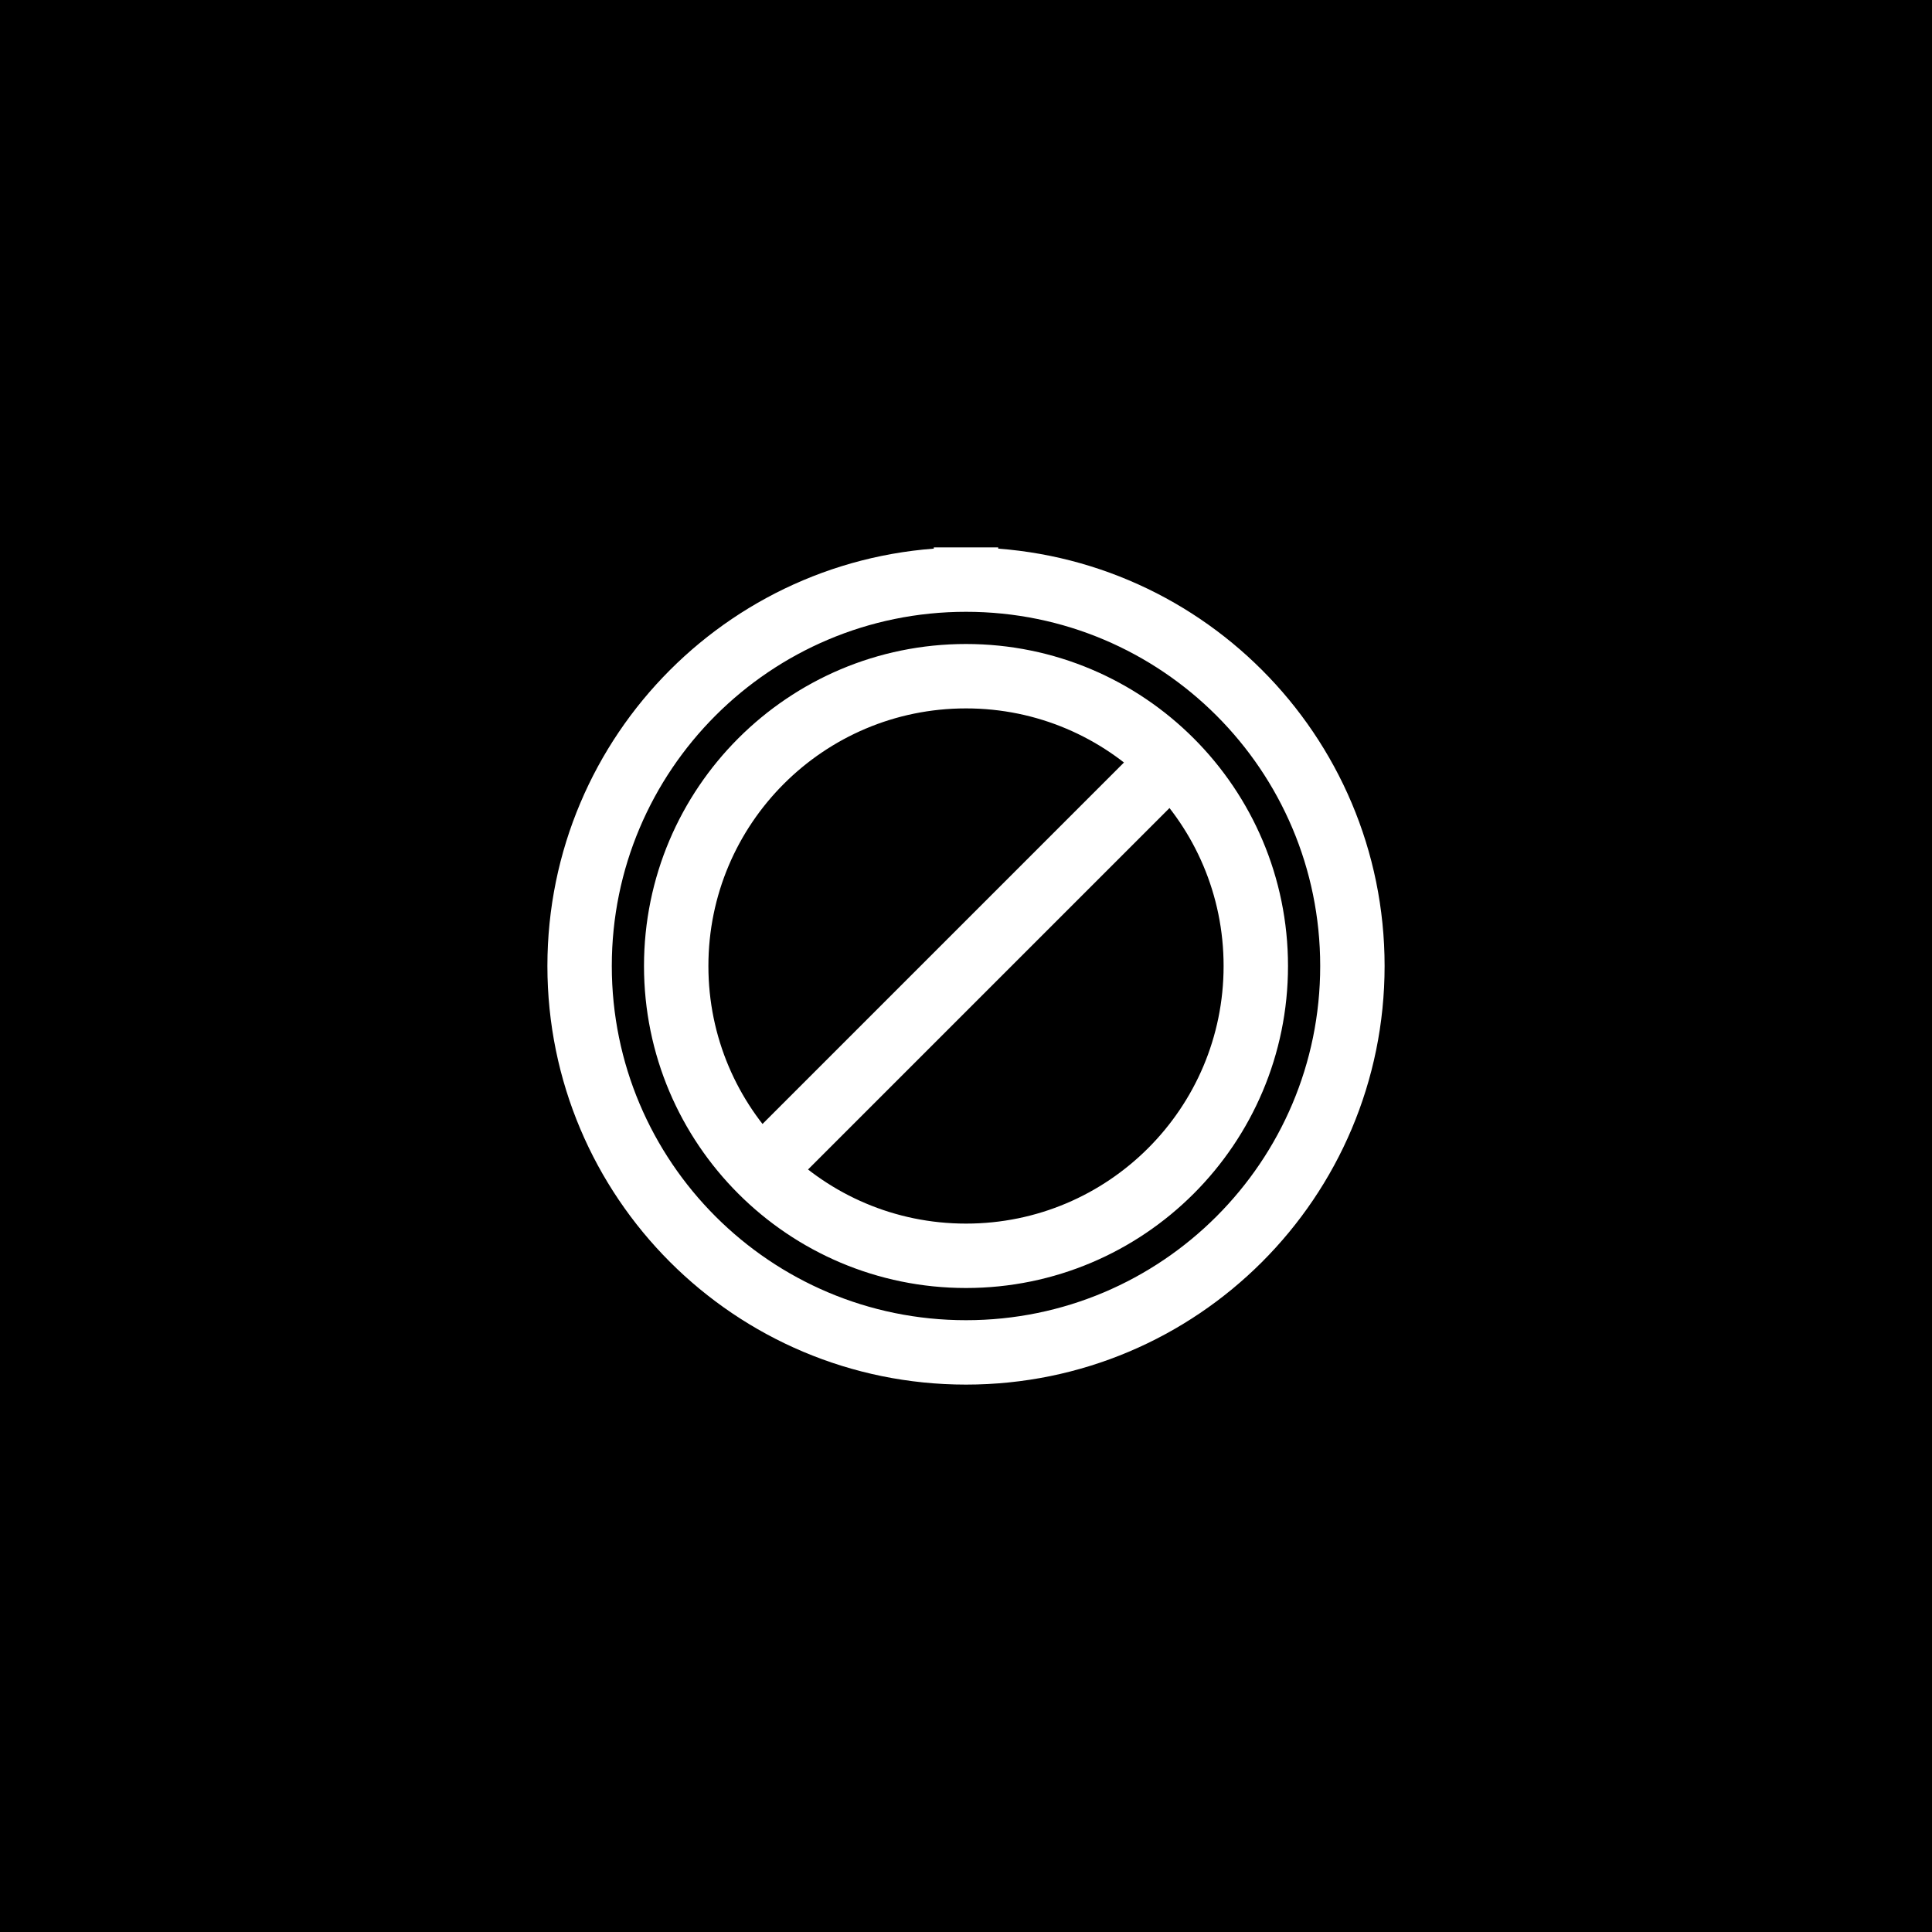
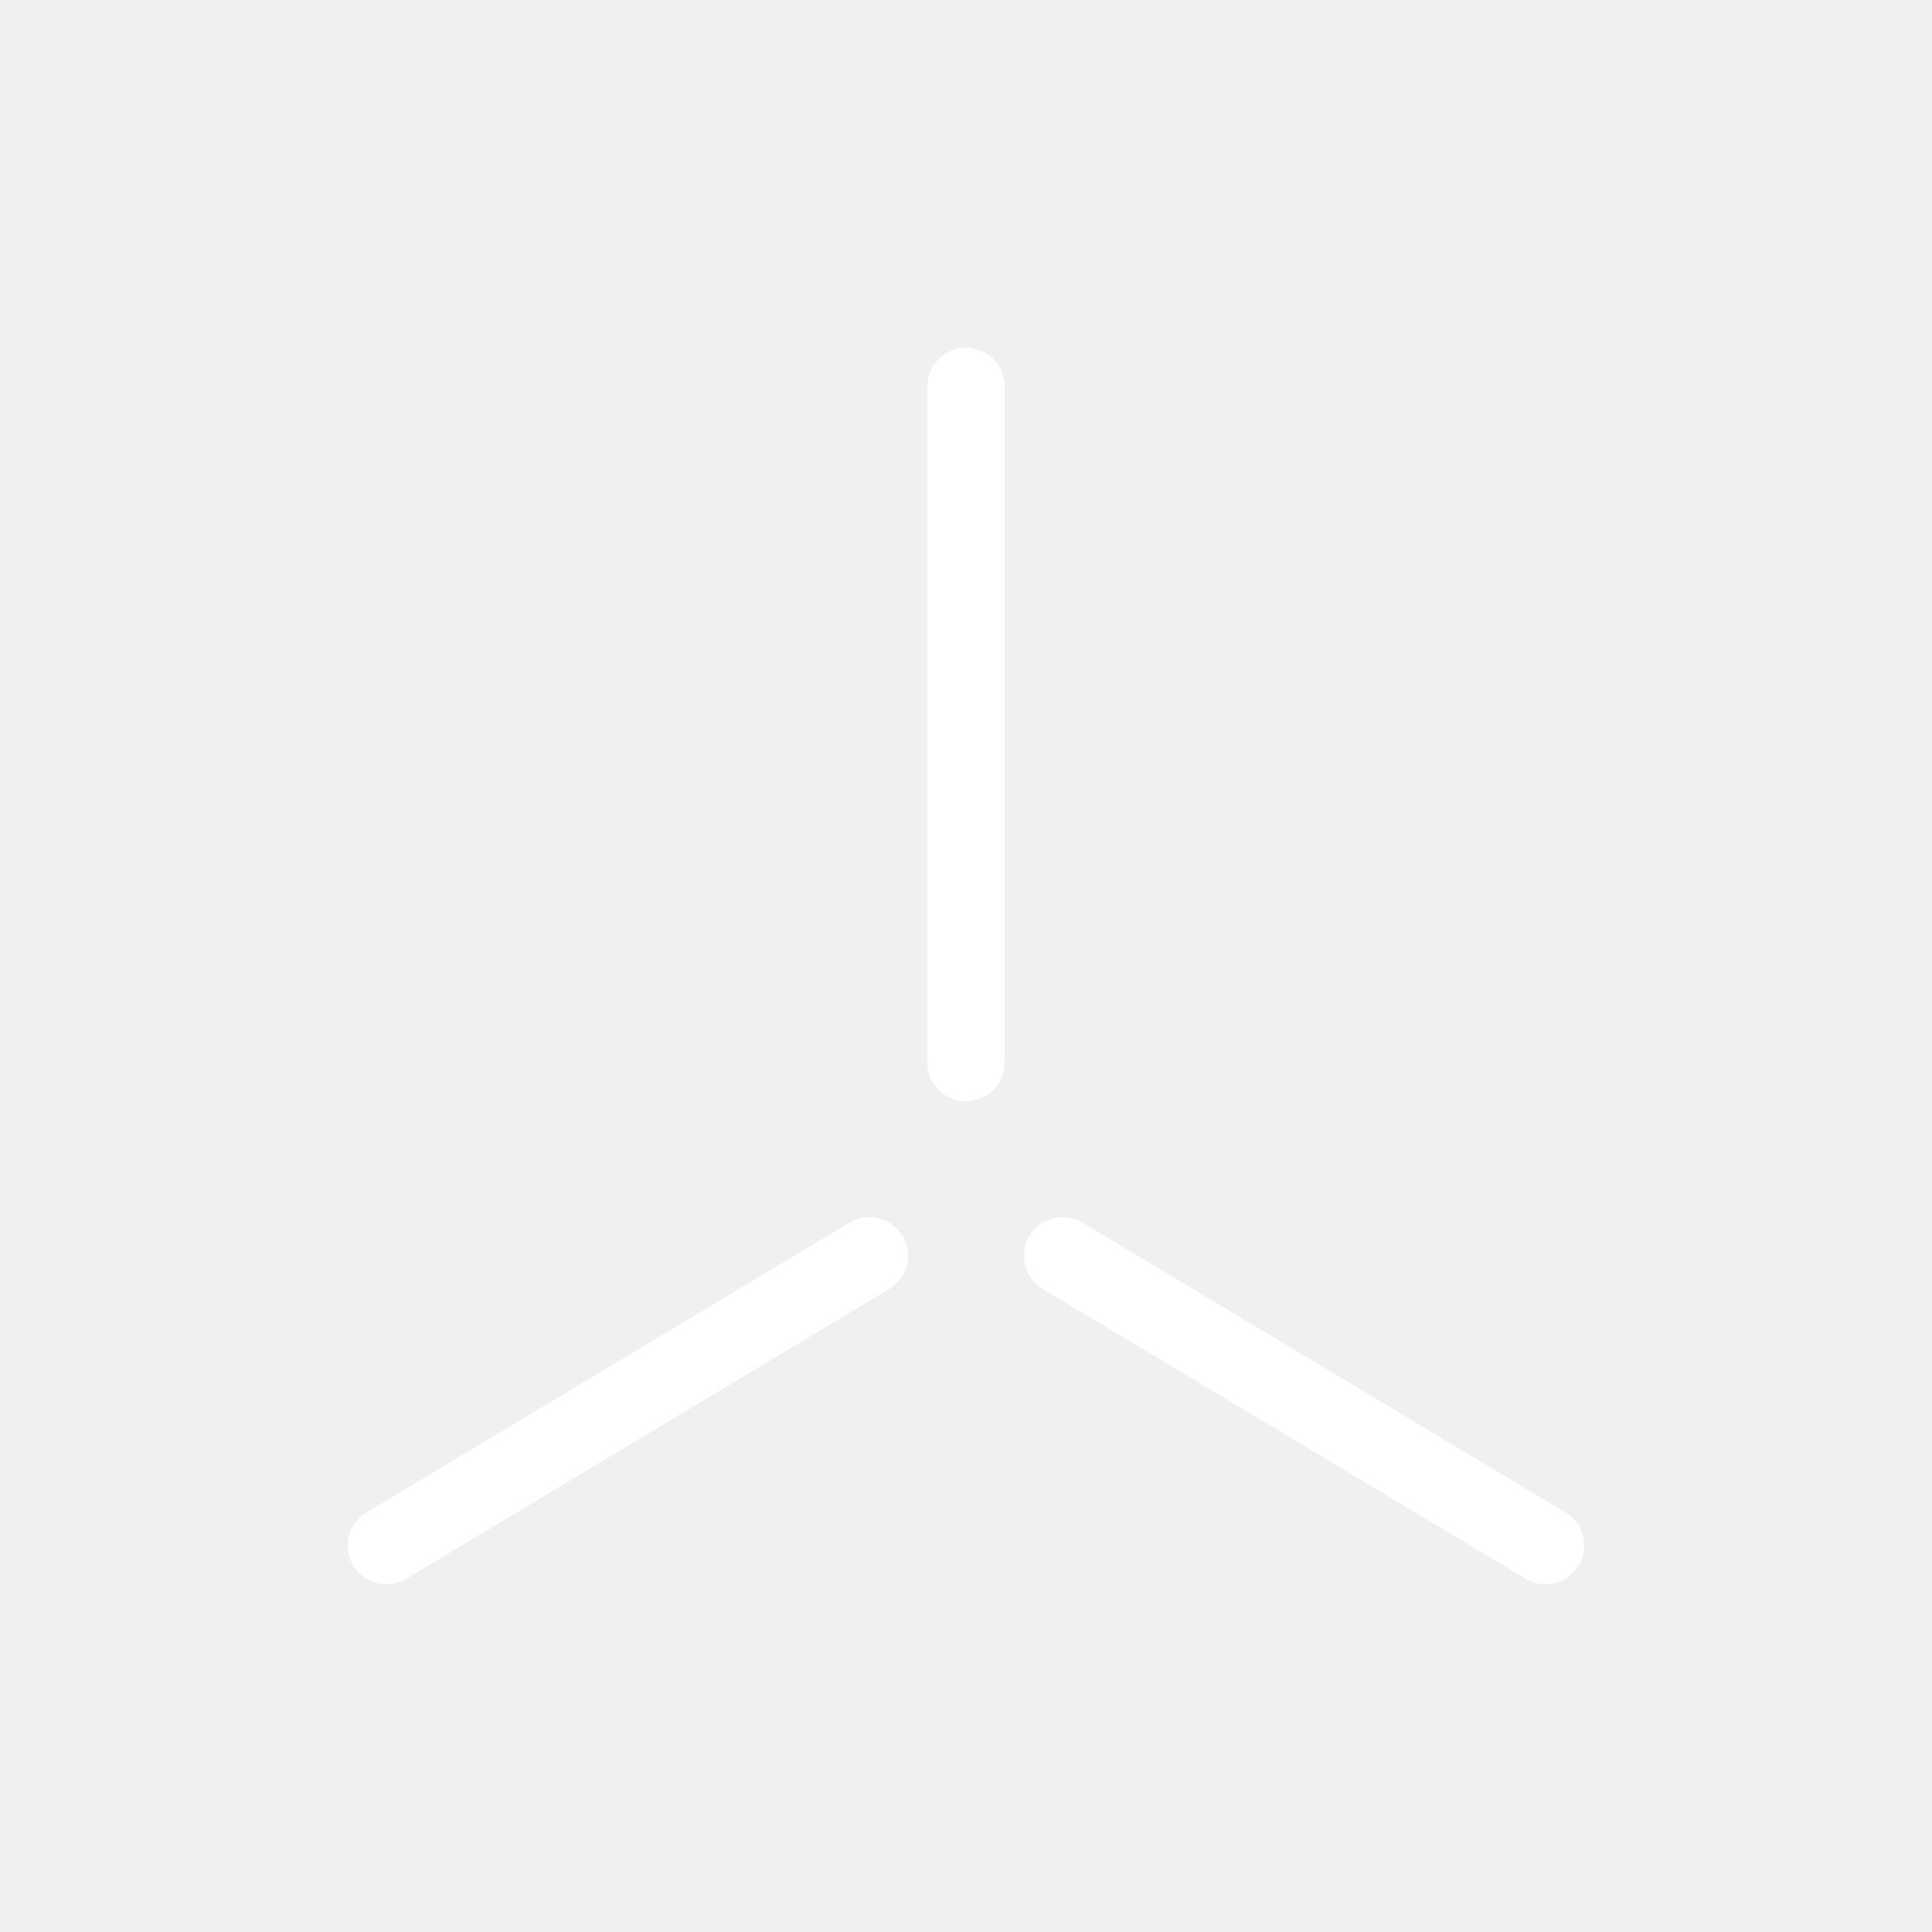
- <svg xmlns="http://www.w3.org/2000/svg" class="vector" width="300px" height="300px" baseProfile="full" version="1.1" style="width: 300px; height: 300px; stroke: white; stroke-width: 10; fill: none; stroke-linecap: square; background:black">
-   <rect width="300" height="300" style="fill:rgb(0,0,0);stroke:none" />
-   <path d="M150.0,90.0 A60,60 0 0,1 210.0,150.0 A-60,60 0 0,1 150.0,210.0 A-60,-60 0 0,1 90.0,150.0 A60,-60 0 0,1 150.0,90.0 M120.0,180.0 L120.0,180.0 L180.0,120.0 M150.0,105.0 A45,45 0 0,1 195.0,150.0 A-45,45 0 0,1 150.0,195.0 A-45,-45 0 0,1 105.0,150.0 A45,-45 0 0,1 150.0,105.0 Z    " />
+ <svg xmlns="http://www.w3.org/2000/svg" baseProfile="full" version="1.1" style="fill: none;" width="300px" height="300px">
+   <path style="stroke-width: 12px; stroke-linecap: round; stroke-linejoin: round; stroke: rgb(255, 255, 255); fill: none;" d="" />
+   <path style="stroke-width: 12px; stroke-linecap: round; stroke-linejoin: round; stroke: rgb(62, 61, 66); fill: none;" d="" />
+   <path style="stroke-width: 12px; stroke-linecap: round; stroke-linejoin: round; stroke: rgb(255, 255, 255); fill: none;" d="M150,60 L150,60 L150,165 M135,195 L135,195 L60,240 M165,195 L165,195 L240,240 " />
</svg>
